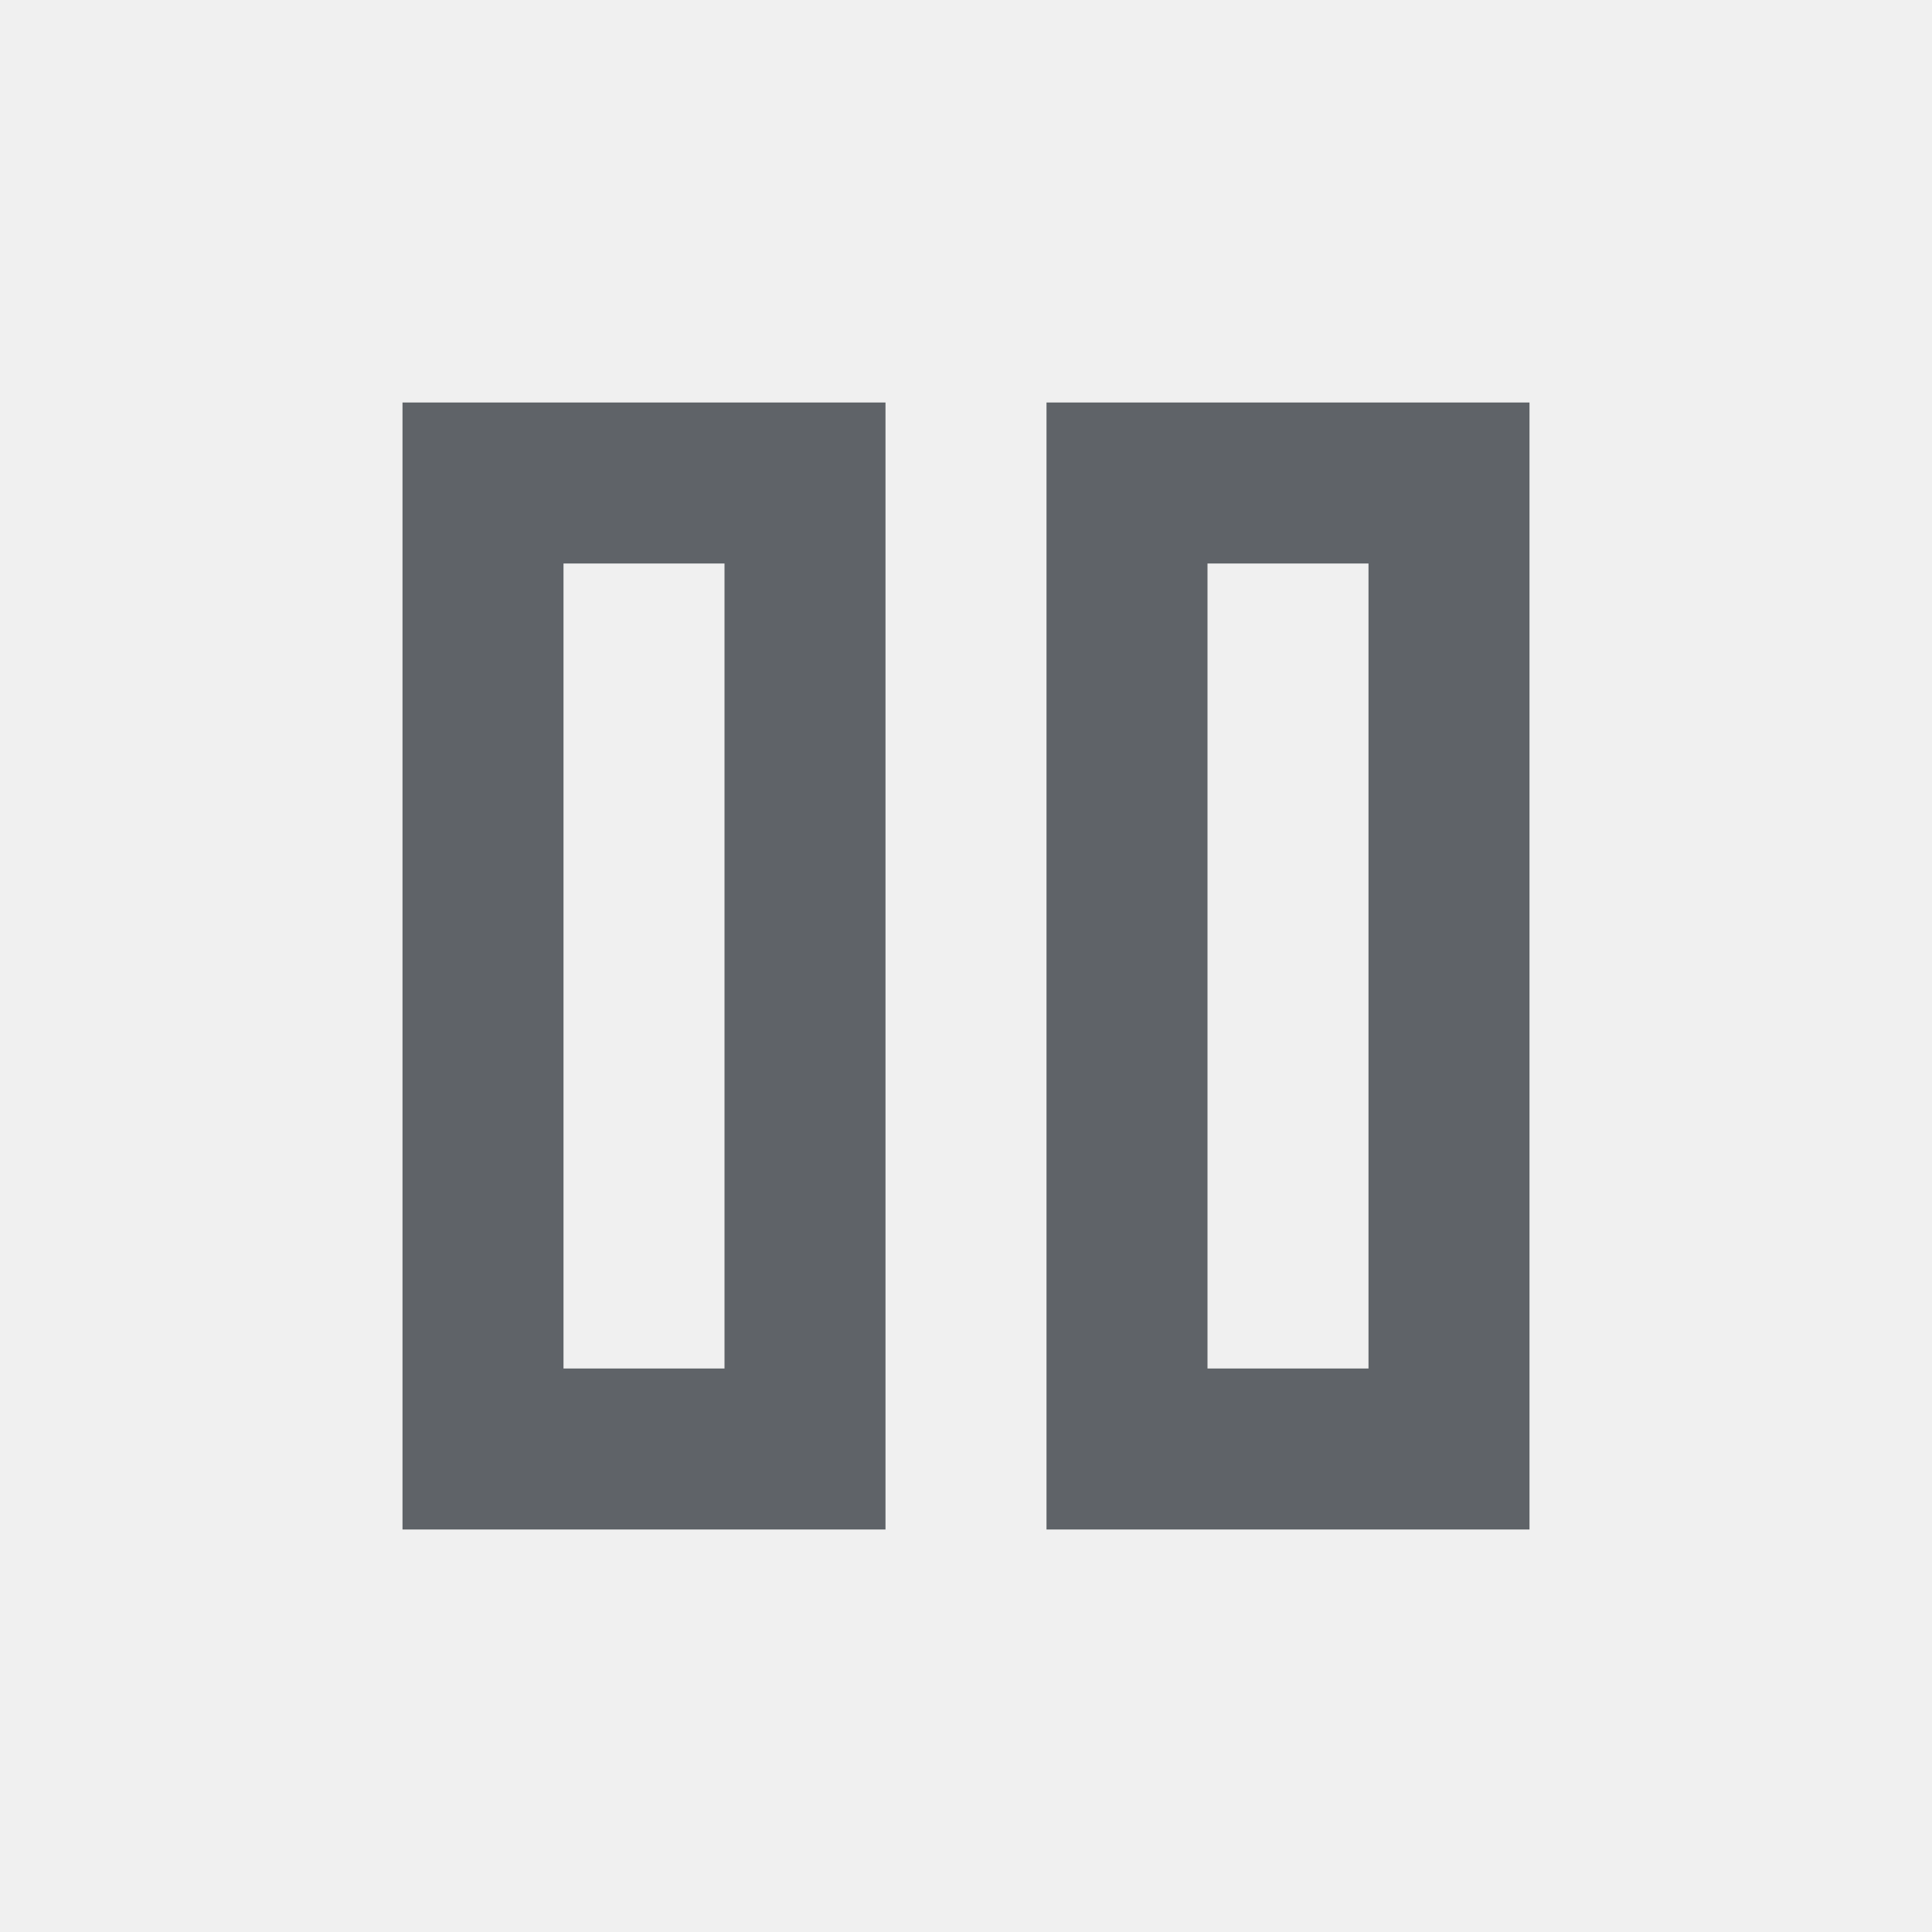
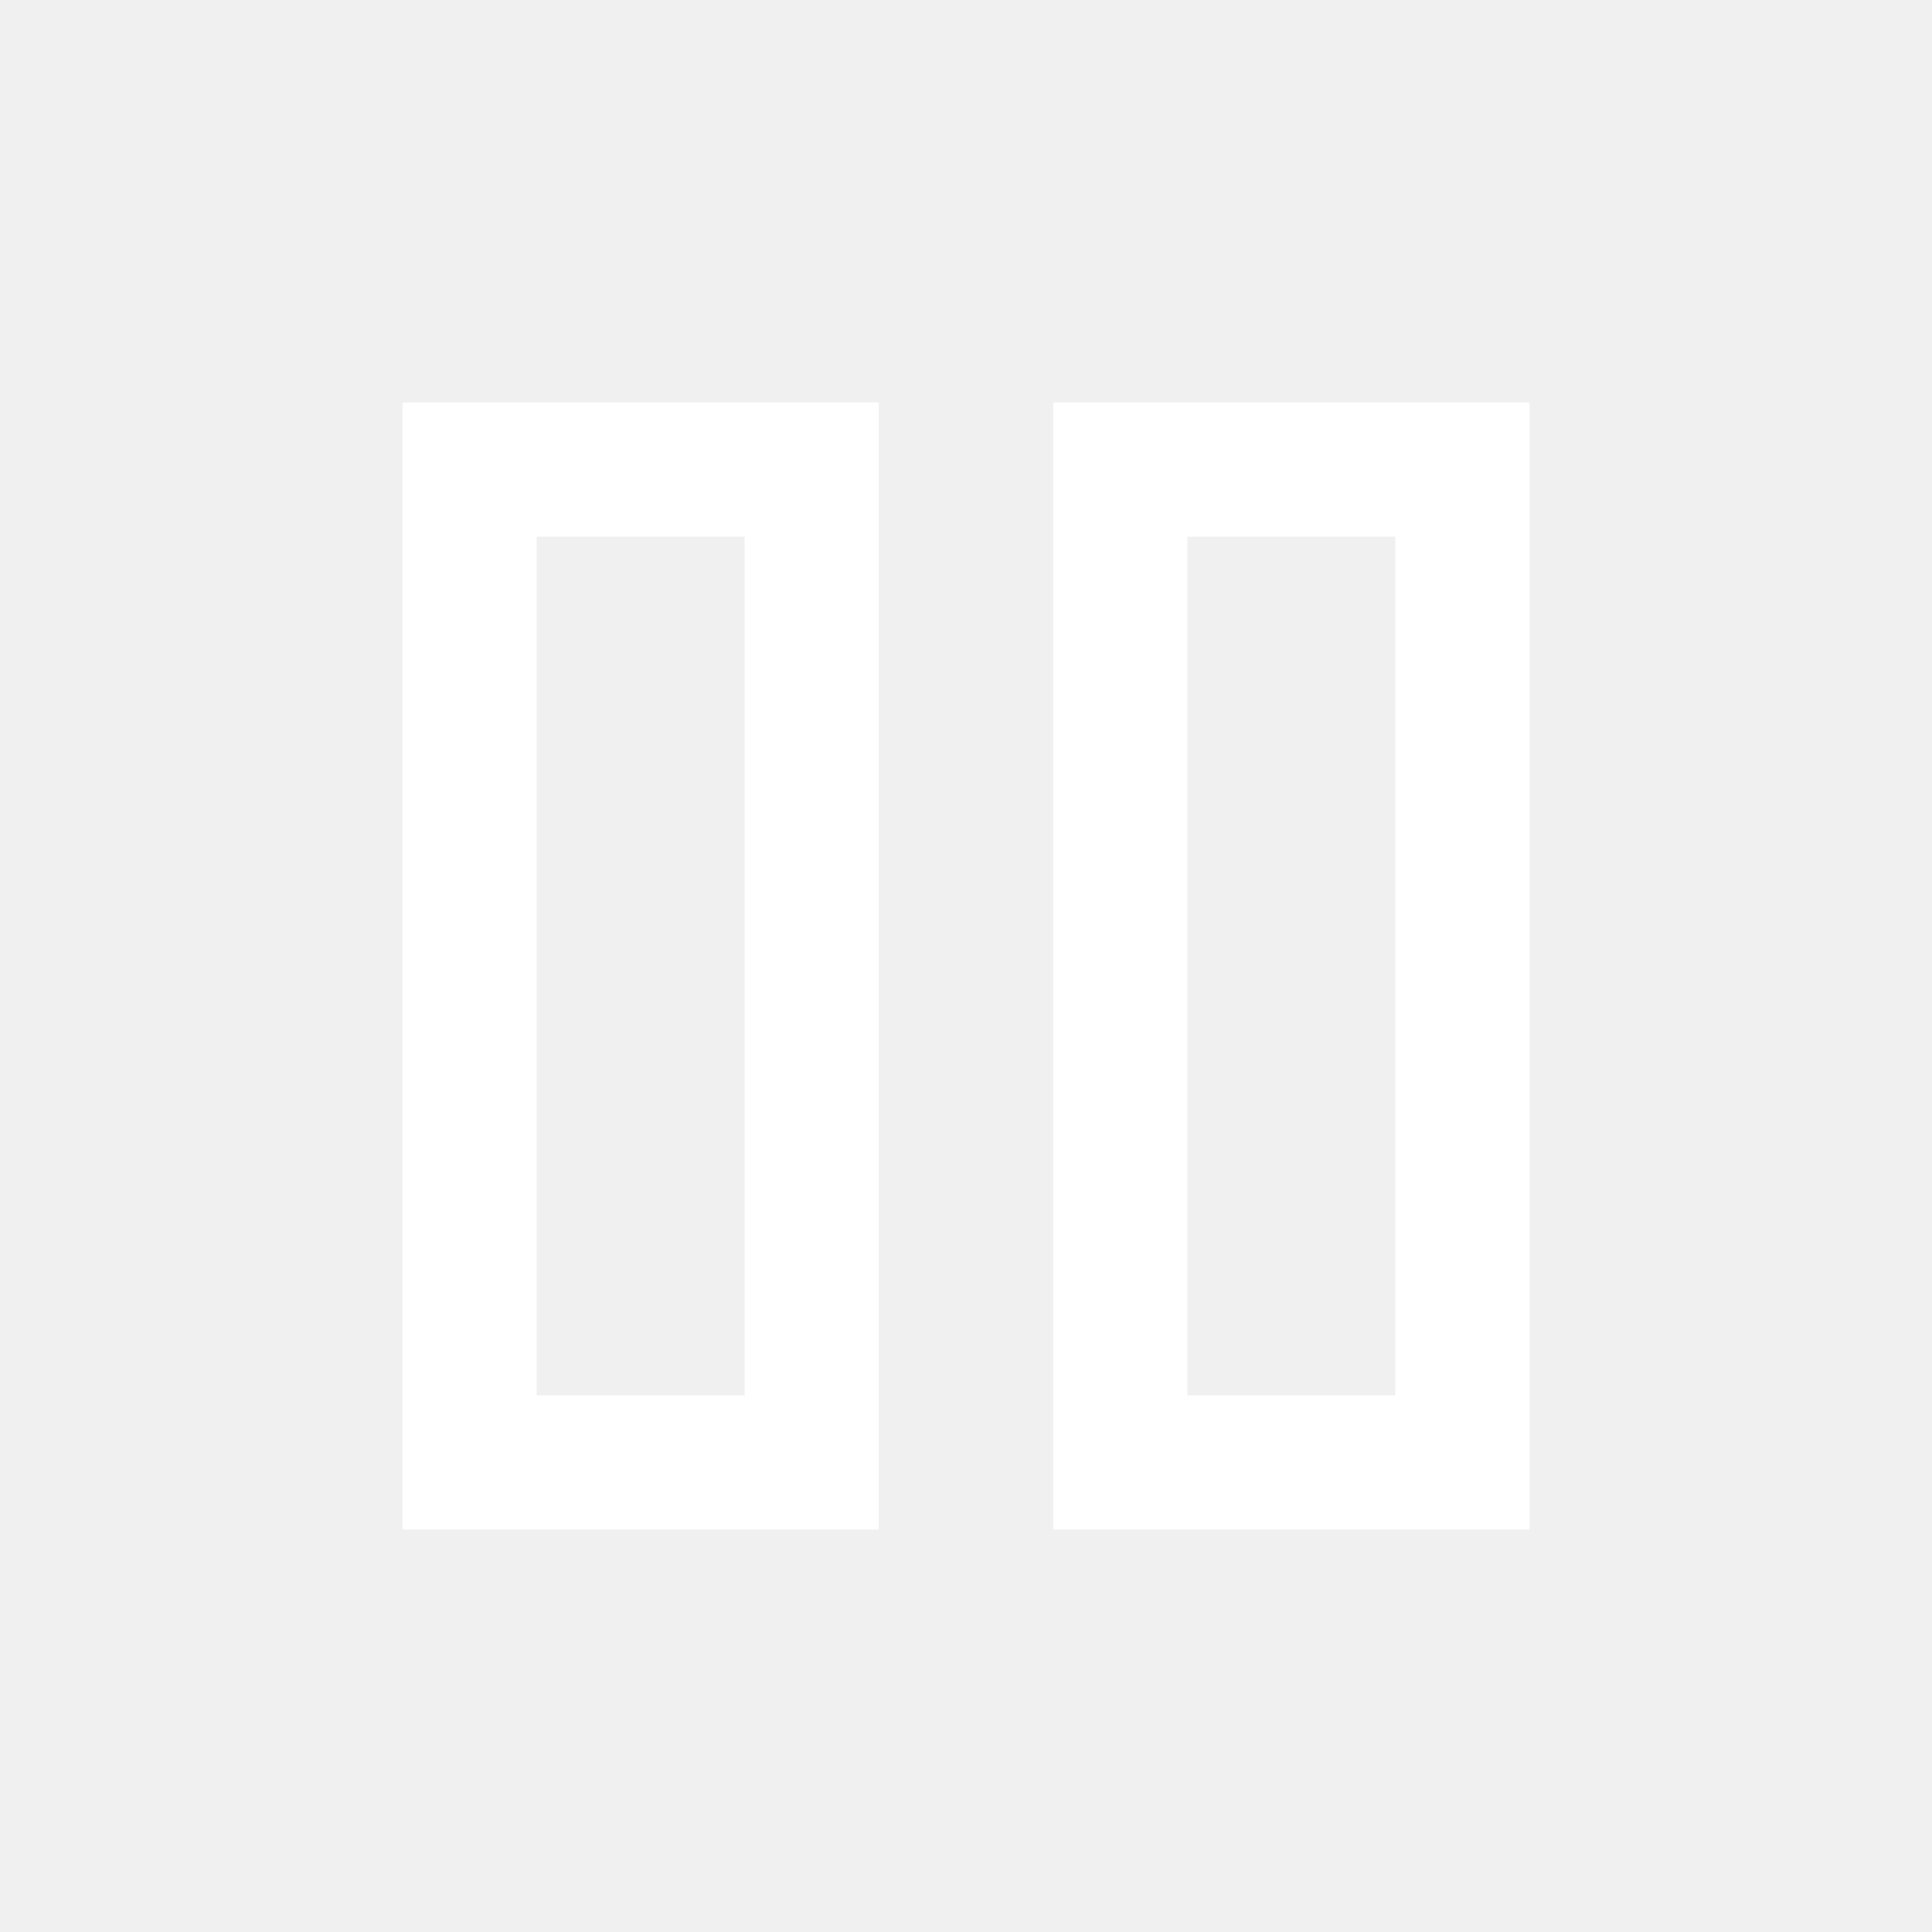
- <svg xmlns="http://www.w3.org/2000/svg" height="24px" viewBox="0 -960 960 960" width="24px" fill="#5f6368">
-   <path d="M520-200v-560h240v560H520Zm-320 0v-560h240v560H200Zm400-80h80v-400h-80v400Zm-320 0h80v-400h-80v400Zm0-400v400-400Zm320 0v400-400Z" />
+ <svg xmlns="http://www.w3.org/2000/svg" height="40px" viewBox="0 -960 960 960" width="40px" fill="#ffffff">
+   <path d="M523.33-200v-560H760v560H523.33ZM200-200v-560h236.67v560H200Zm390-66.67h103.33v-426.66H590v426.66Zm-323.33 0H370v-426.66H266.67v426.66Zm0-426.66v426.66-426.66Zm323.33 0v426.66-426.66Z" />
</svg>
